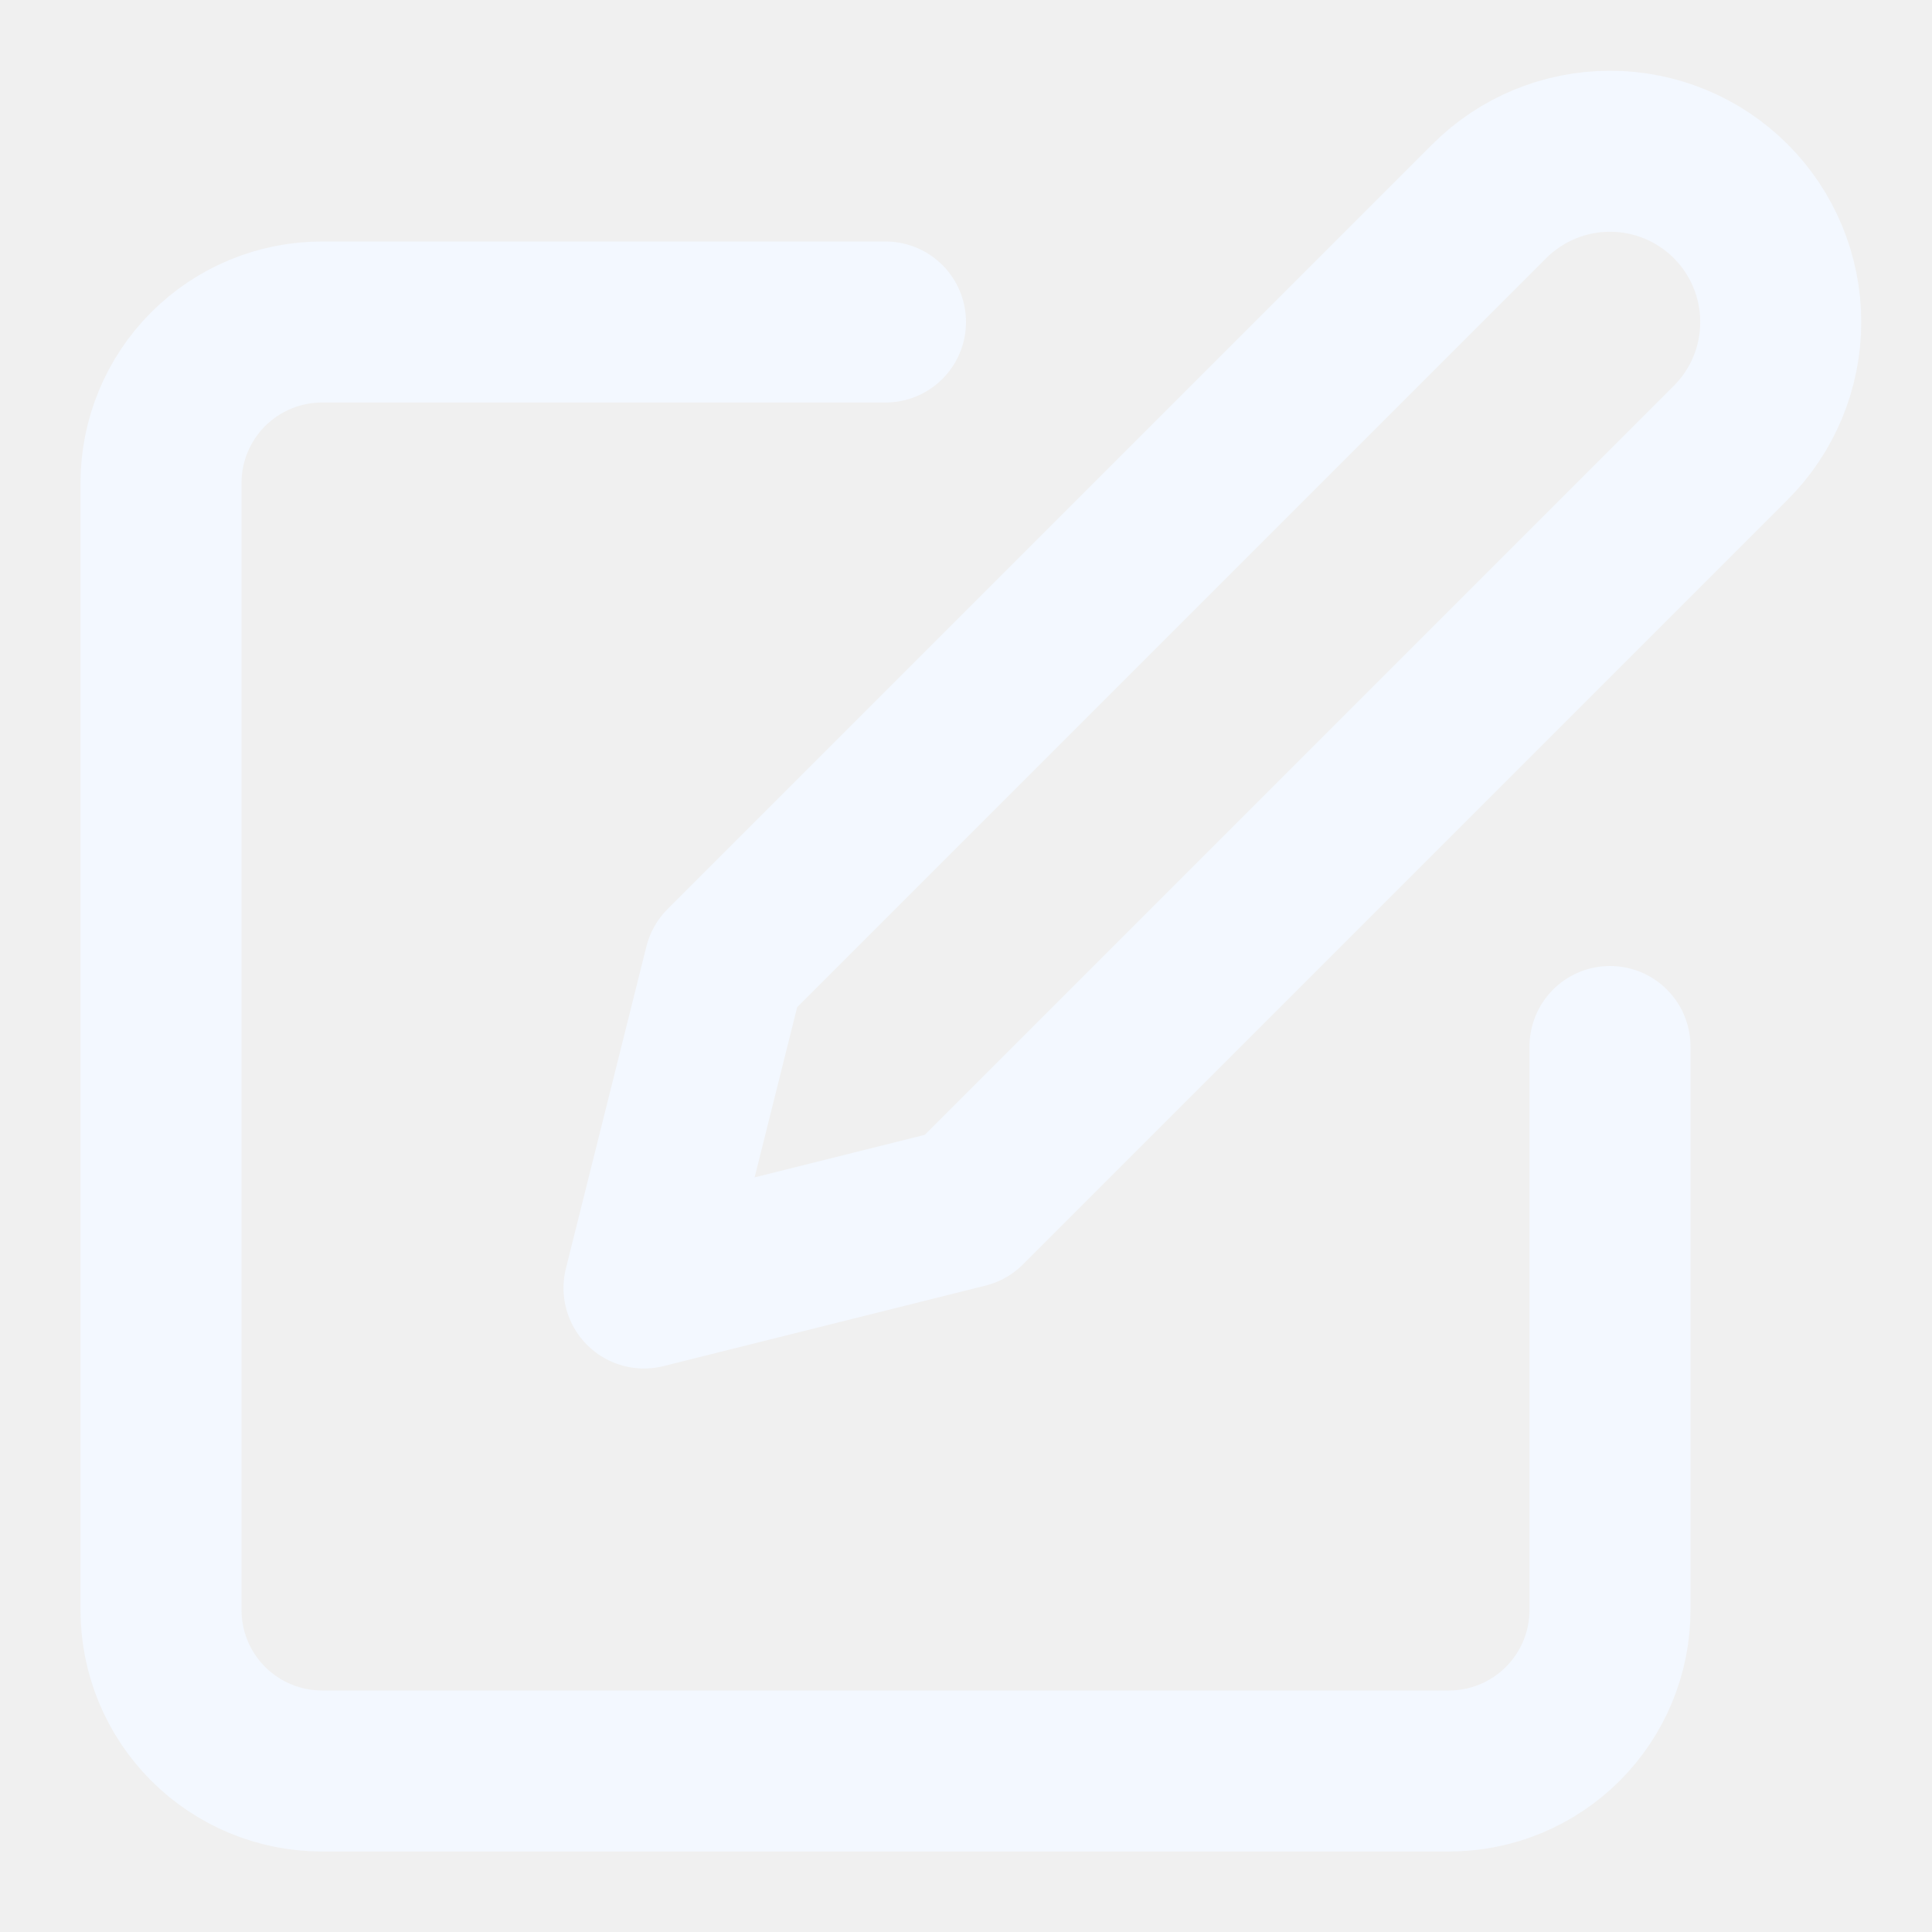
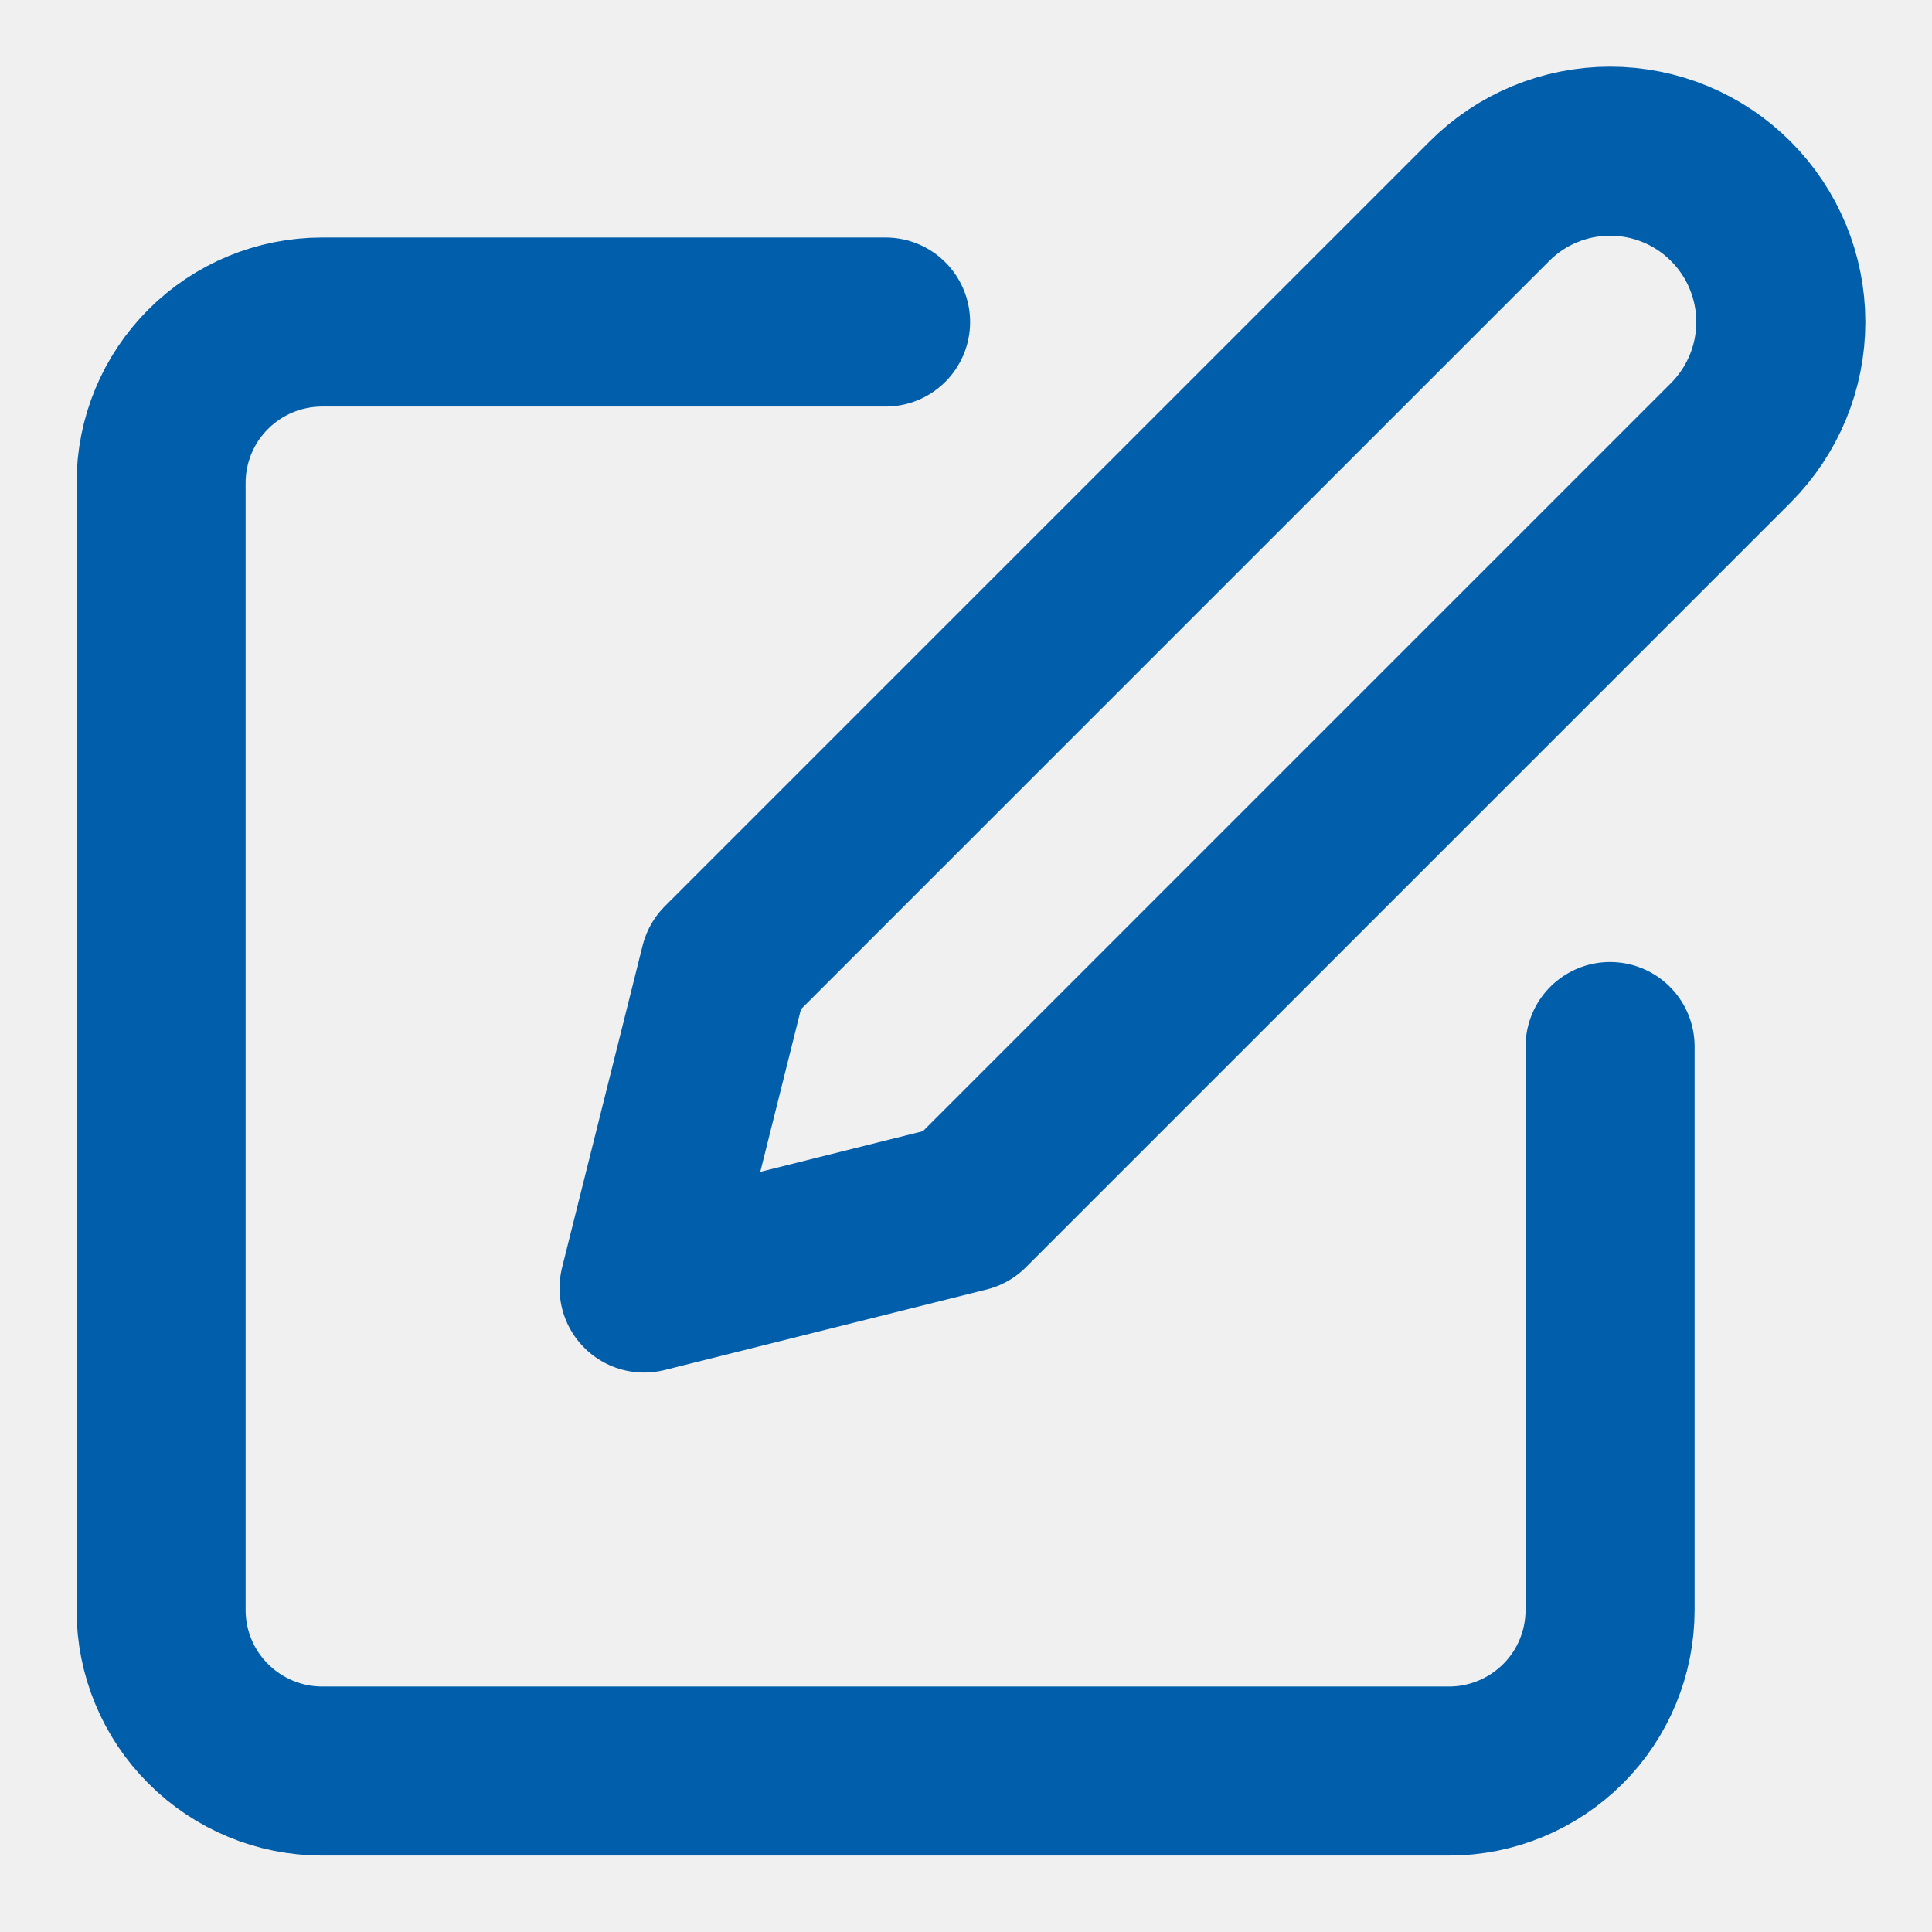
- <svg xmlns="http://www.w3.org/2000/svg" width="24" height="24" viewBox="0 0 24 24" fill="none">
-   <path d="M11 4H4C3.47 4 2.961 4.211 2.586 4.586C2.211 4.961 2 5.47 2 6V20C2 20.53 2.211 21.039 2.586 21.414C2.961 21.789 3.47 22 4 22H18C18.53 22 19.039 21.789 19.414 21.414C19.789 21.039 20 20.53 20 20V13" stroke="#F3F8FF" stroke-width="2" stroke-linecap="round" stroke-linejoin="round" />
-   <path d="M20 1.879C19.437 1.879 18.898 2.102 18.5 2.5L9 12L8 16L12 15L21.5 5.5C21.898 5.102 22.121 4.563 22.121 4C22.121 3.438 21.898 2.898 21.5 2.5C21.102 2.102 20.563 1.879 20 1.879Z" stroke="#F3F8FF" stroke-width="2" stroke-linecap="round" stroke-linejoin="round" />
+ <svg xmlns="http://www.w3.org/2000/svg" width="16" height="16" viewBox="0 0 16 16" fill="none">
+   <g clip-path="url(#clip0_1087_1469)">
+     <path d="M7.334 2.667H2.667C2.314 2.667 1.975 2.807 1.725 3.057C1.474 3.307 1.334 3.646 1.334 4V13.333C1.334 13.687 1.474 14.026 1.725 14.276C1.975 14.526 2.314 14.667 2.667 14.667H12.001C12.354 14.667 12.693 14.526 12.944 14.276C13.194 14.026 13.334 13.687 13.334 13.333V8.667" stroke="#005EAA" stroke-width="1.4" stroke-linecap="round" stroke-linejoin="round" />
+     <path d="M13.334 1.252C12.959 1.252 12.599 1.401 12.334 1.667L6.001 8L5.334 10.667L8.001 10L14.334 3.667C14.599 3.401 14.748 3.042 14.748 2.667C14.748 2.292 14.599 1.932 14.334 1.667C14.069 1.401 13.709 1.252 13.334 1.252Z" stroke="#005EAA" stroke-width="1.4" stroke-linecap="round" stroke-linejoin="round" />
+   </g>
+   <defs>
+     <clipPath id="clip0_1087_1469">
+       <rect width="16" height="16" fill="white" />
+     </clipPath>
+   </defs>
</svg>
